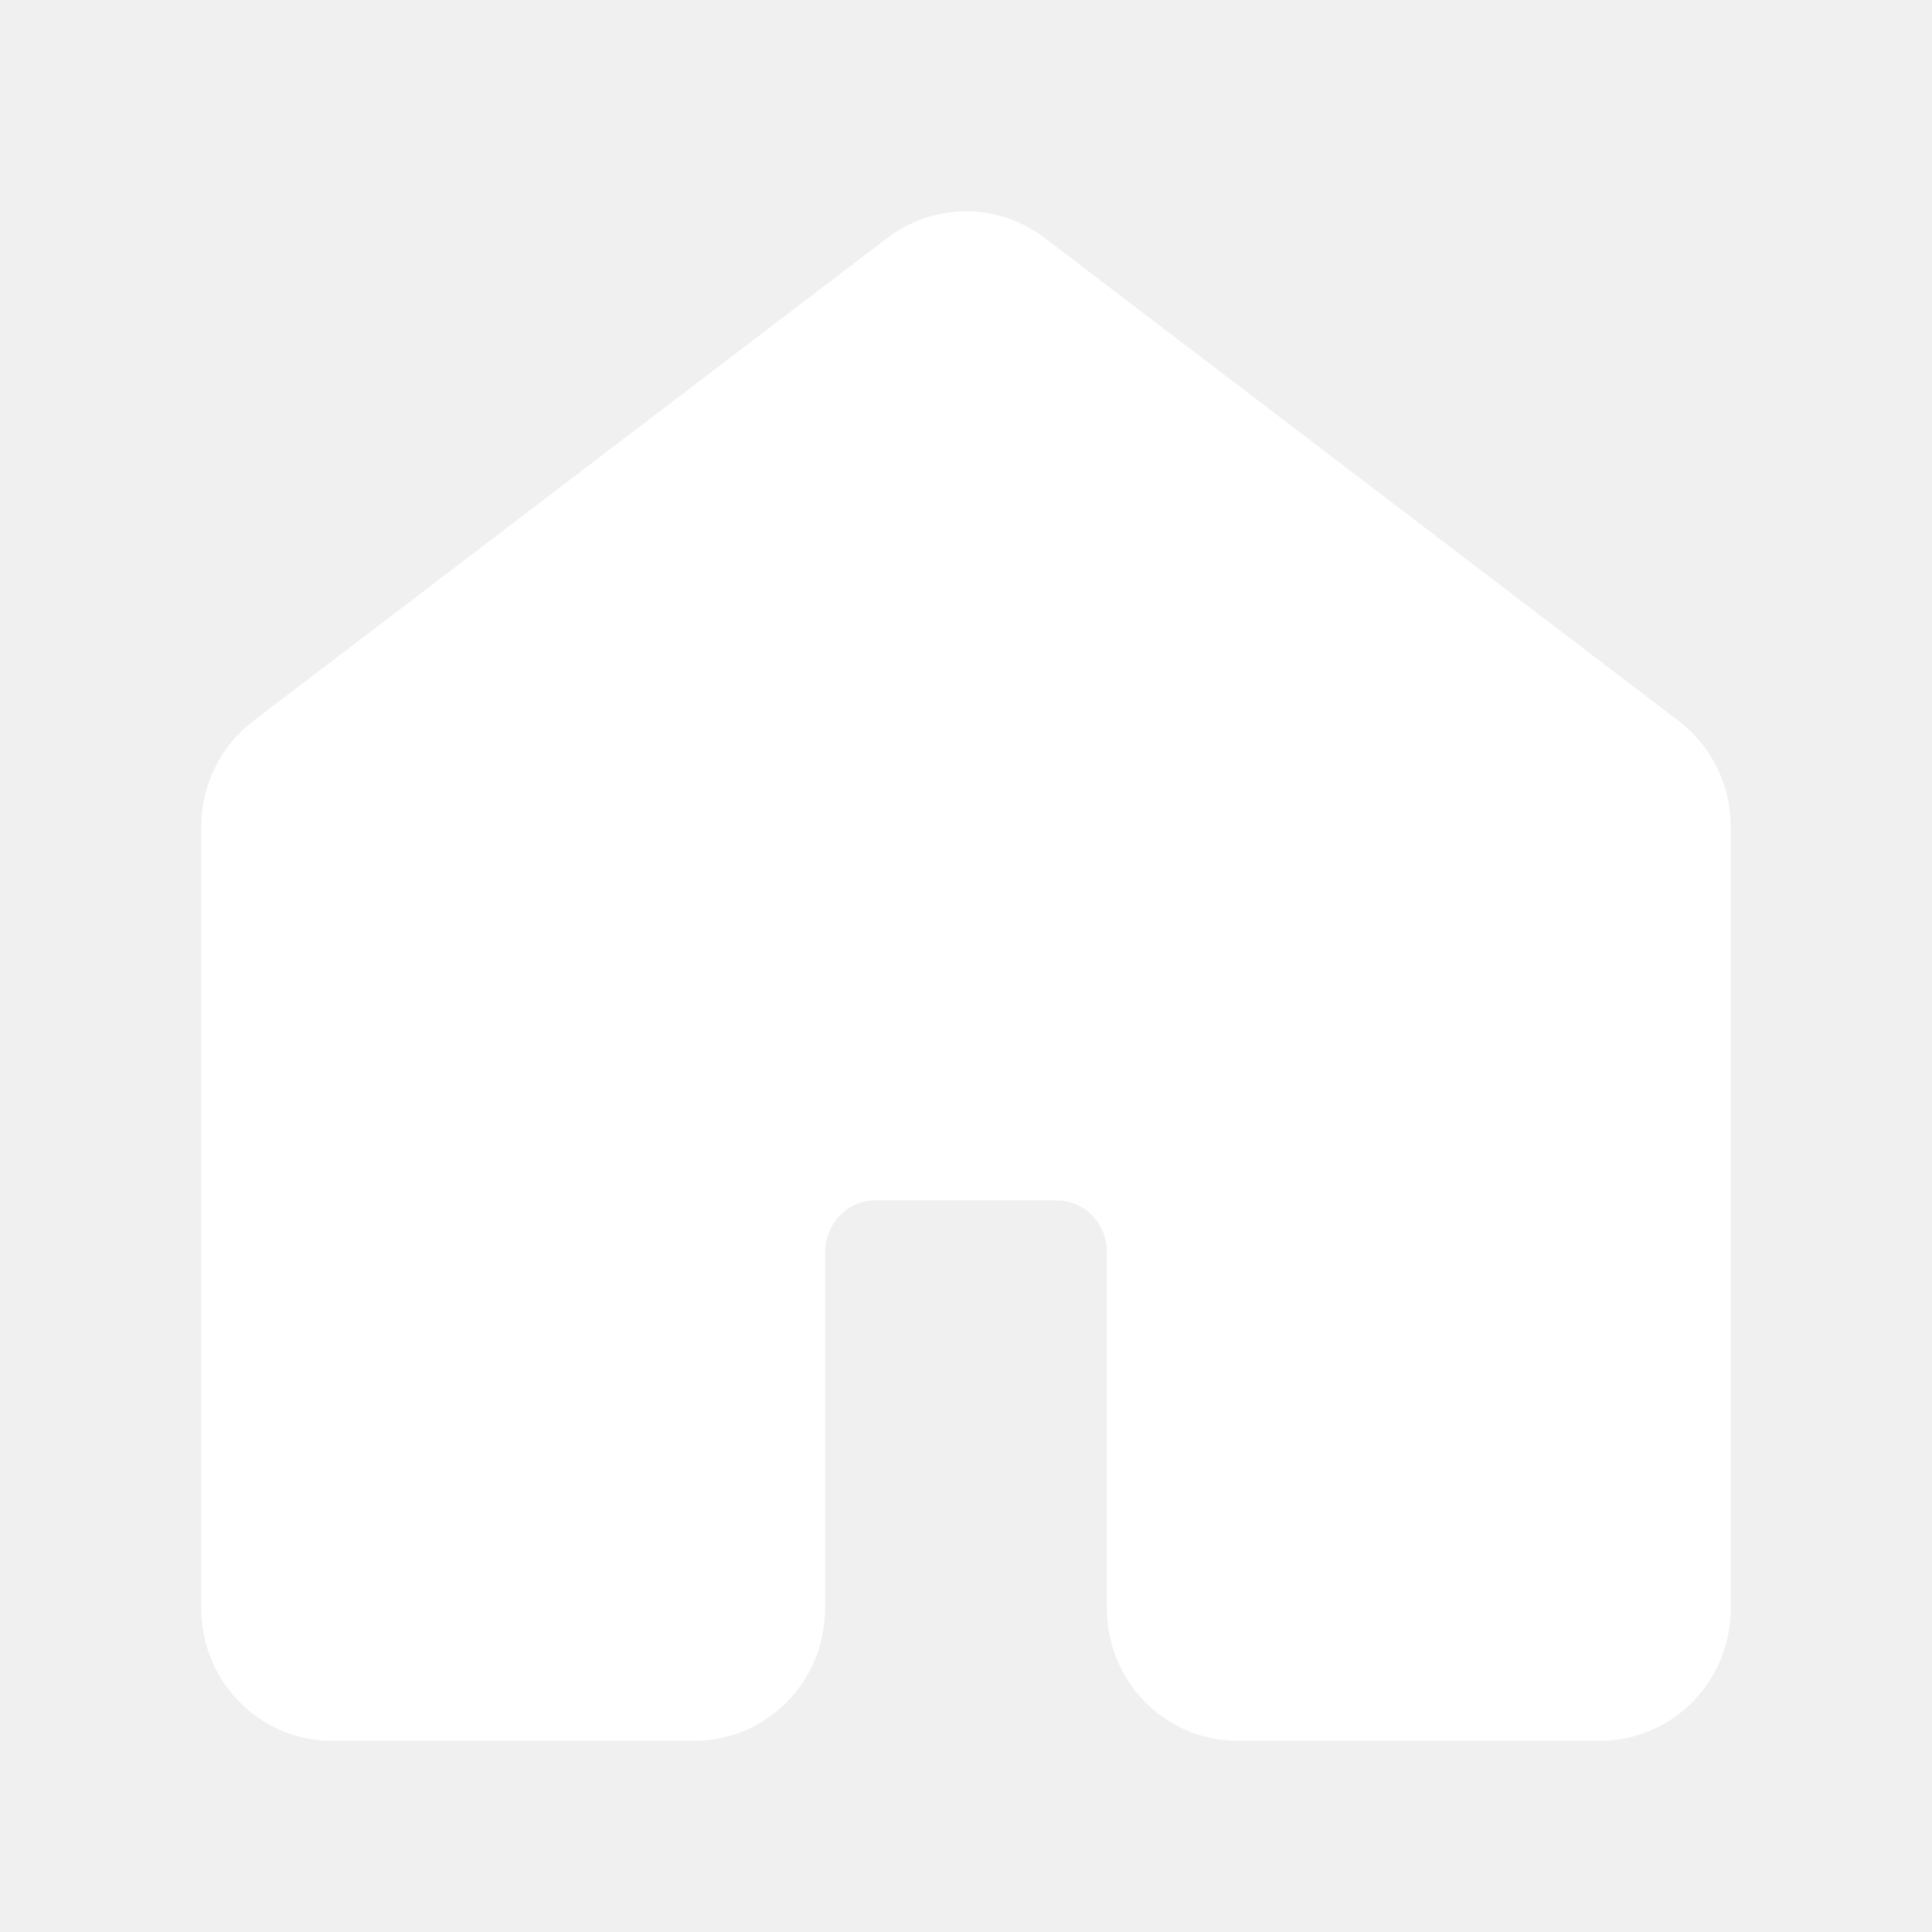
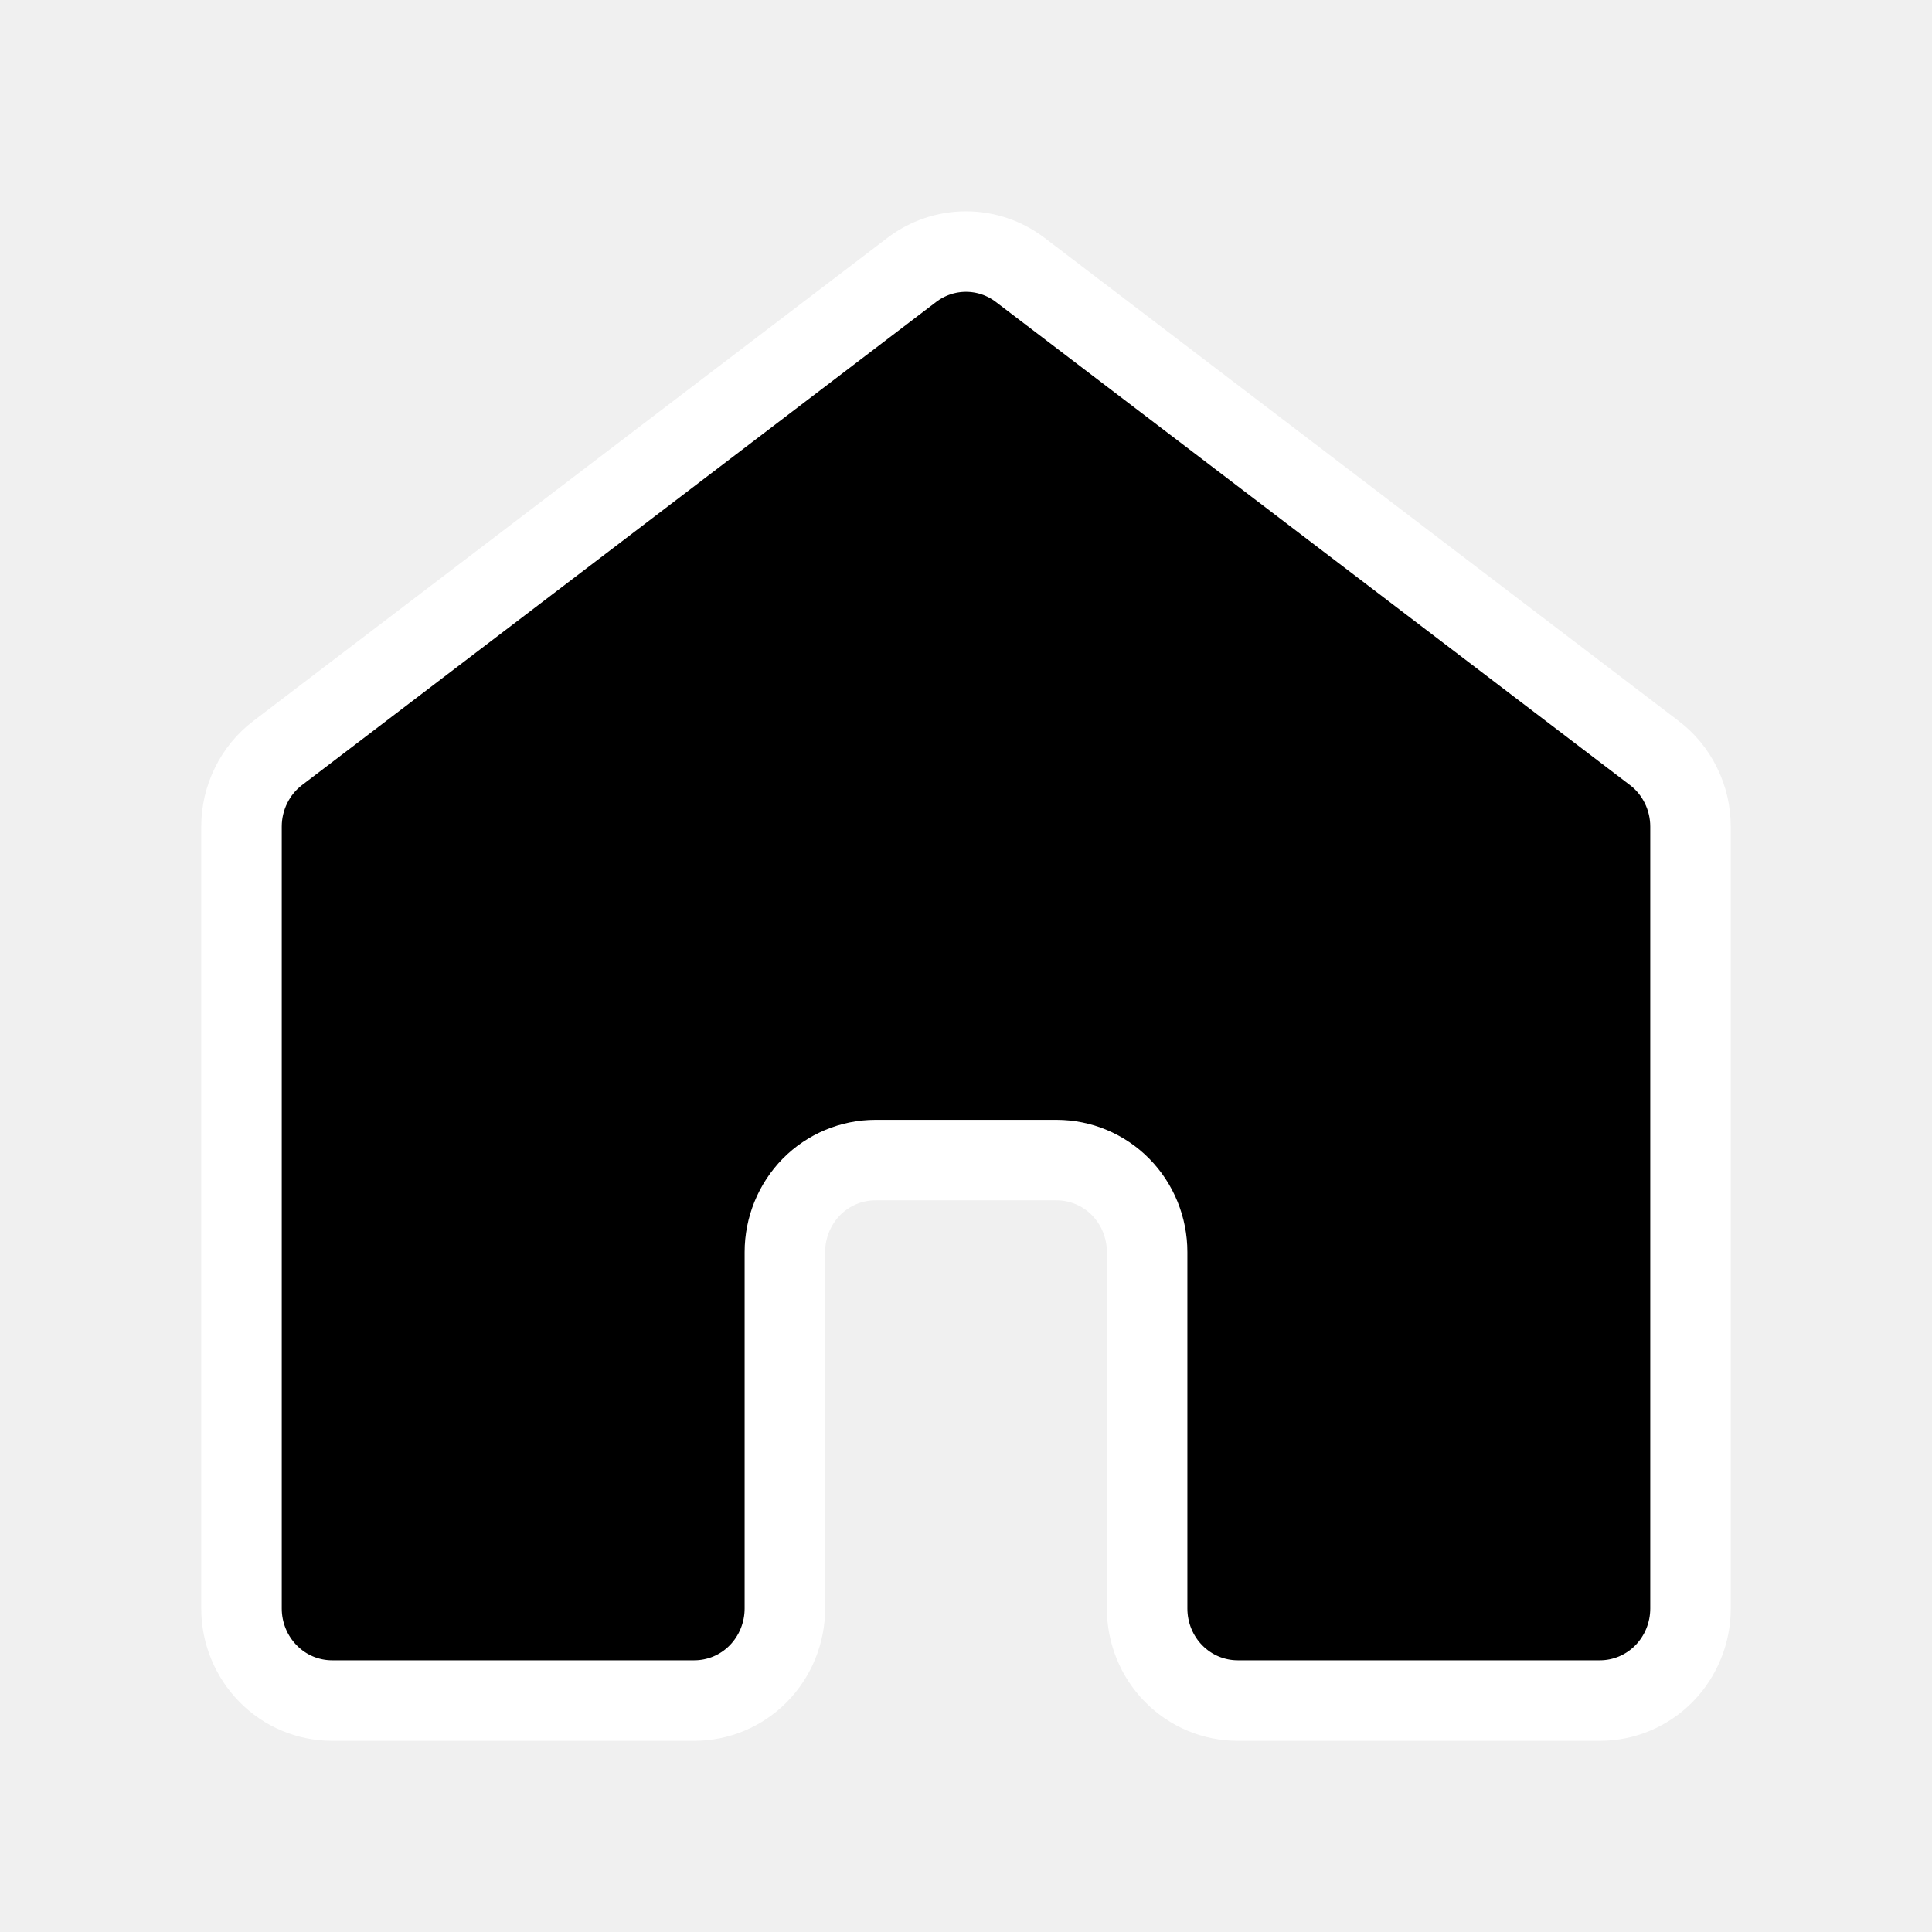
- <svg xmlns="http://www.w3.org/2000/svg" width="24" height="24" viewBox="0 0 24 24" fill="none">
-   <path d="M21 19.982V10.268C21 10.09 20.959 9.915 20.881 9.757C20.803 9.598 20.69 9.46 20.55 9.354L12.675 3.354C12.48 3.205 12.243 3.125 12 3.125C11.757 3.125 11.52 3.205 11.325 3.354L3.45 9.354C3.31 9.46 3.197 9.598 3.119 9.757C3.041 9.915 3 10.09 3 10.268V19.982C3 20.285 3.119 20.576 3.33 20.79C3.54 21.005 3.827 21.125 4.125 21.125H8.625C8.923 21.125 9.21 21.005 9.421 20.79C9.631 20.576 9.75 20.285 9.75 19.982V15.554C9.75 15.251 9.869 14.96 10.079 14.745C10.29 14.531 10.577 14.411 10.875 14.411H13.125C13.423 14.411 13.71 14.531 13.921 14.745C14.132 14.96 14.25 15.251 14.25 15.554V19.982C14.25 20.285 14.368 20.576 14.579 20.79C14.79 21.005 15.077 21.125 15.375 21.125H19.875C20.173 21.125 20.459 21.005 20.671 20.79C20.881 20.576 21 20.285 21 19.982Z" fill="white" stroke="white" stroke-linecap="round" stroke-linejoin="round" />
+ <svg xmlns="http://www.w3.org/2000/svg" viewBox="0 0 24 24" fill="none">
+   <path d="M21 19.982V10.268C21 10.09 20.959 9.915 20.881 9.757C20.803 9.598 20.69 9.46 20.55 9.354L12.675 3.354C12.48 3.205 12.243 3.125 12 3.125C11.757 3.125 11.52 3.205 11.325 3.354L3.45 9.354C3.31 9.46 3.197 9.598 3.119 9.757C3.041 9.915 3 10.09 3 10.268V19.982C3 20.285 3.119 20.576 3.33 20.79C3.54 21.005 3.827 21.125 4.125 21.125H8.625C8.923 21.125 9.21 21.005 9.421 20.79C9.631 20.576 9.75 20.285 9.75 19.982V15.554C9.75 15.251 9.869 14.96 10.079 14.745C10.29 14.531 10.577 14.411 10.875 14.411H13.125C13.423 14.411 13.71 14.531 13.921 14.745C14.132 14.96 14.25 15.251 14.25 15.554V19.982C14.25 20.285 14.368 20.576 14.579 20.79C14.79 21.005 15.077 21.125 15.375 21.125H19.875C20.173 21.125 20.459 21.005 20.671 20.79C20.881 20.576 21 20.285 21 19.982Z" fill="currentColor" stroke="white" stroke-linecap="round" stroke-linejoin="round" />
</svg>
